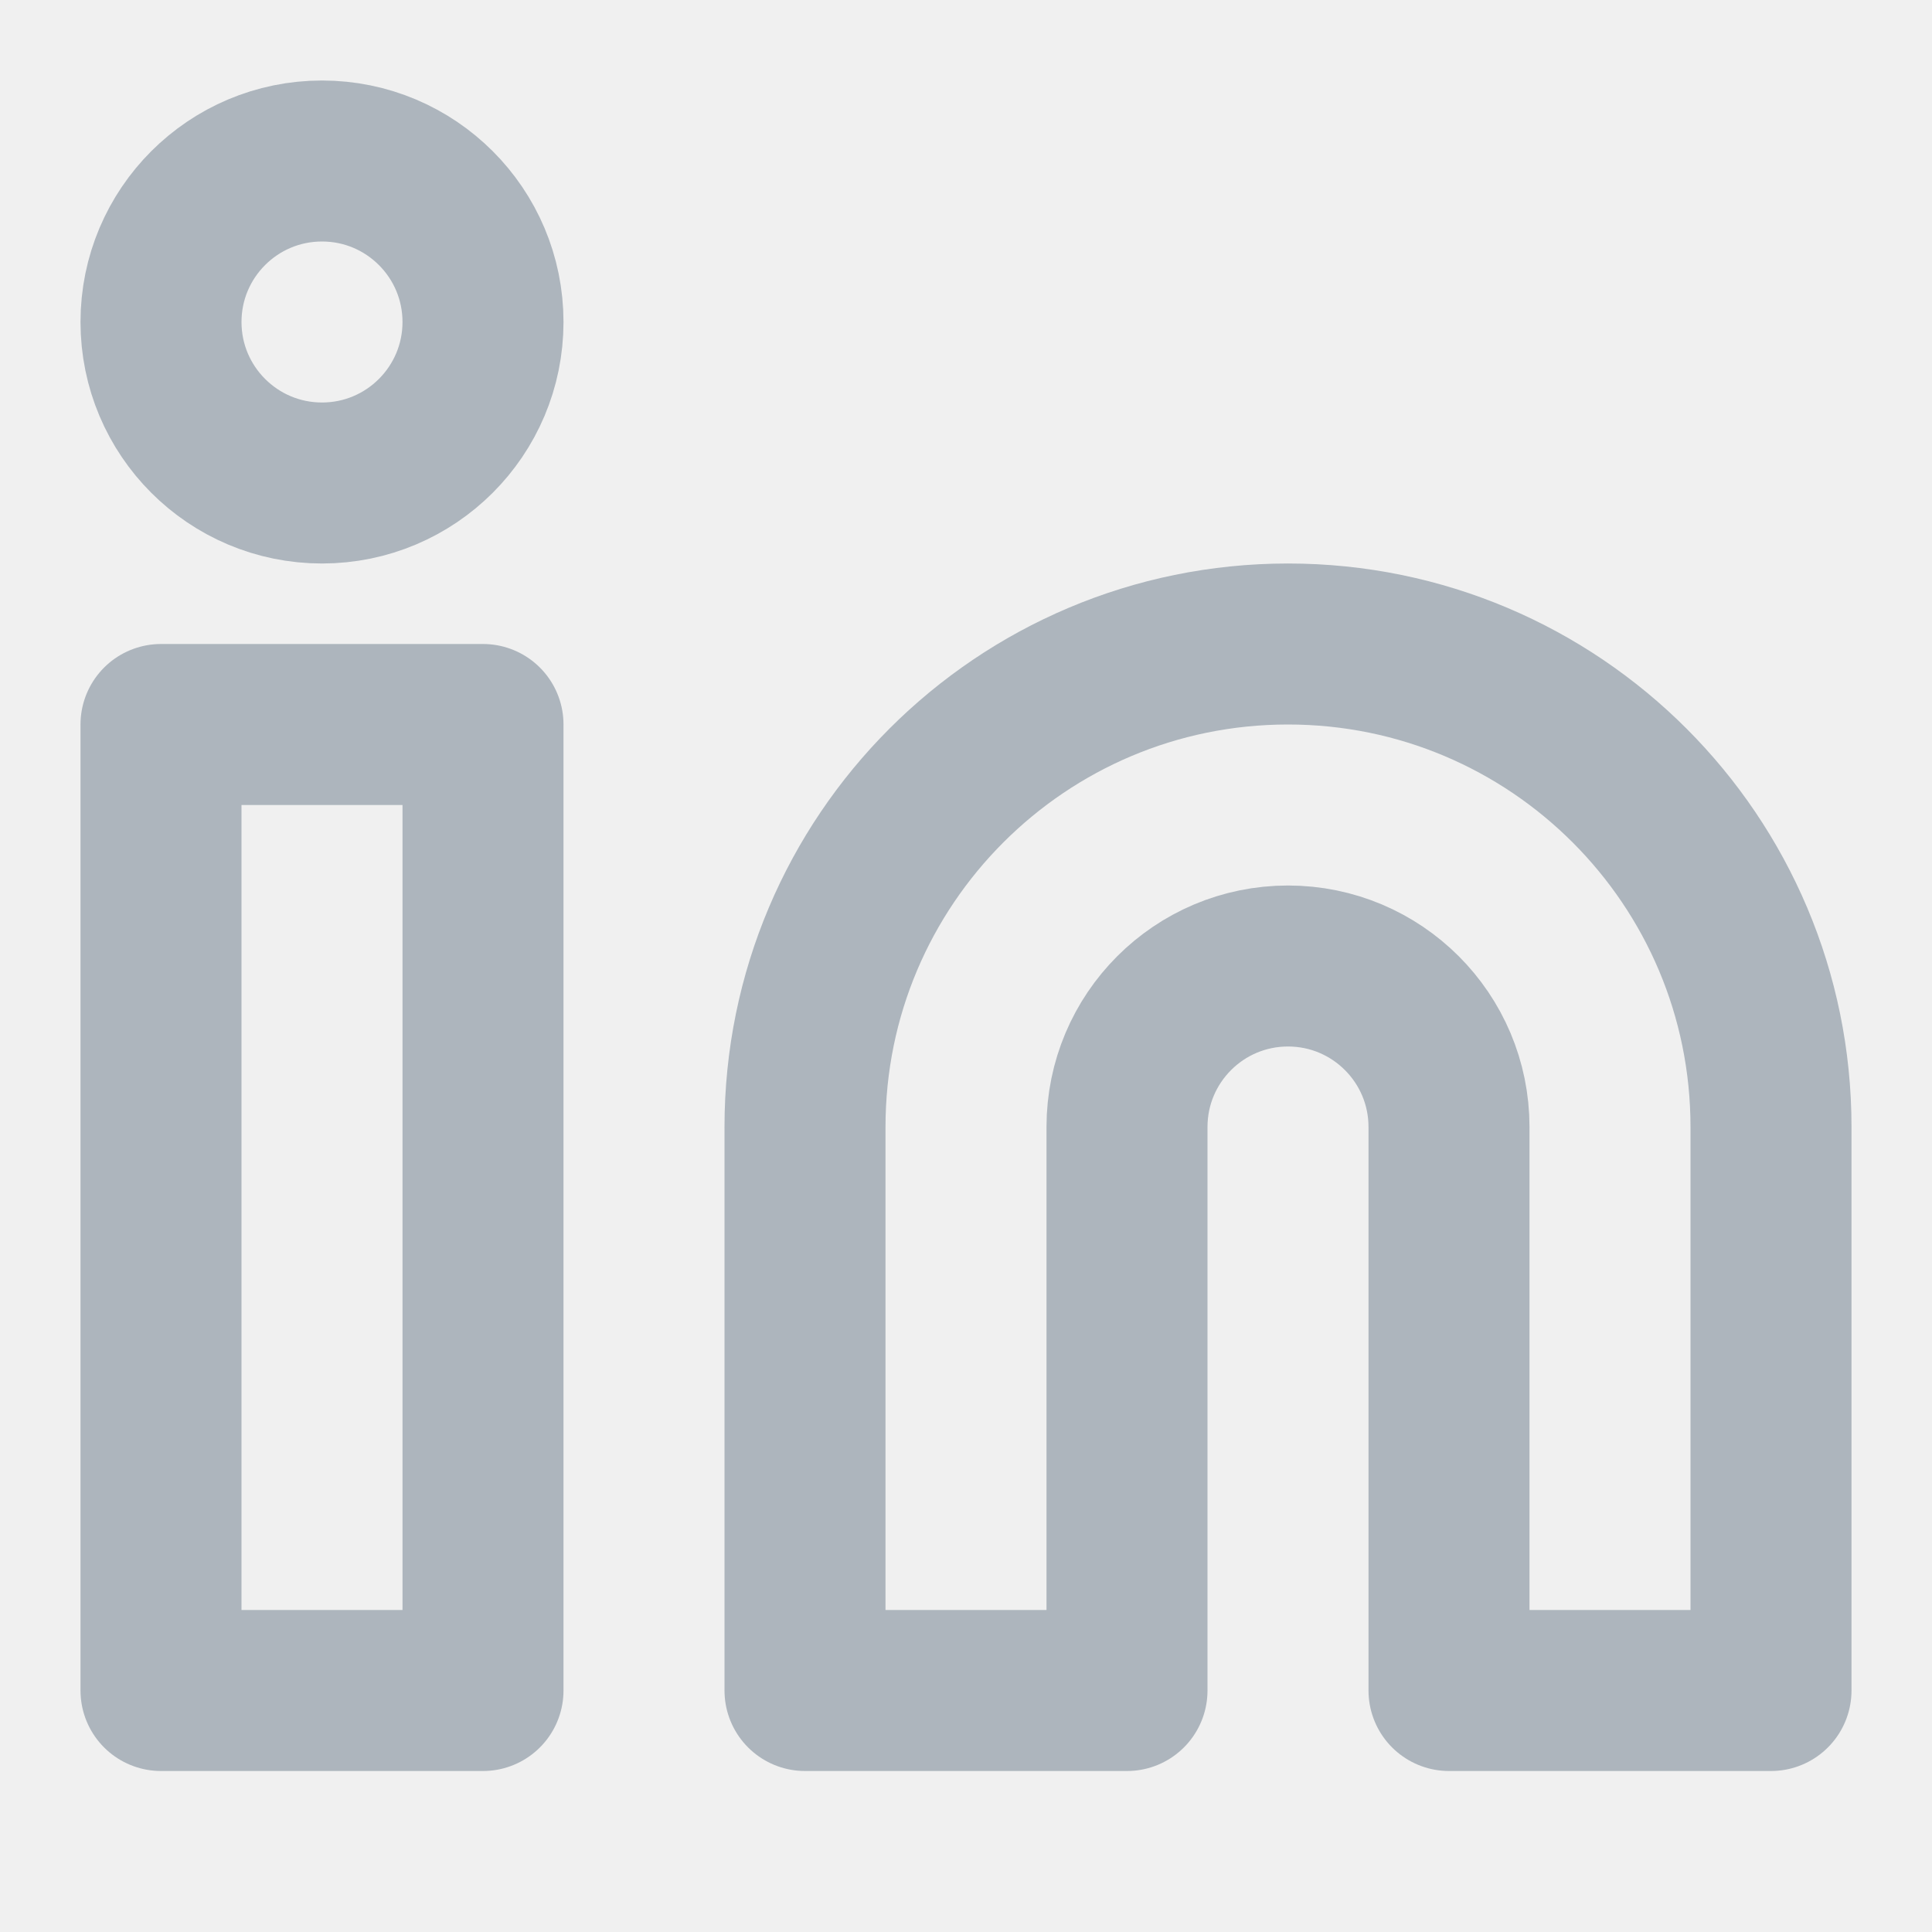
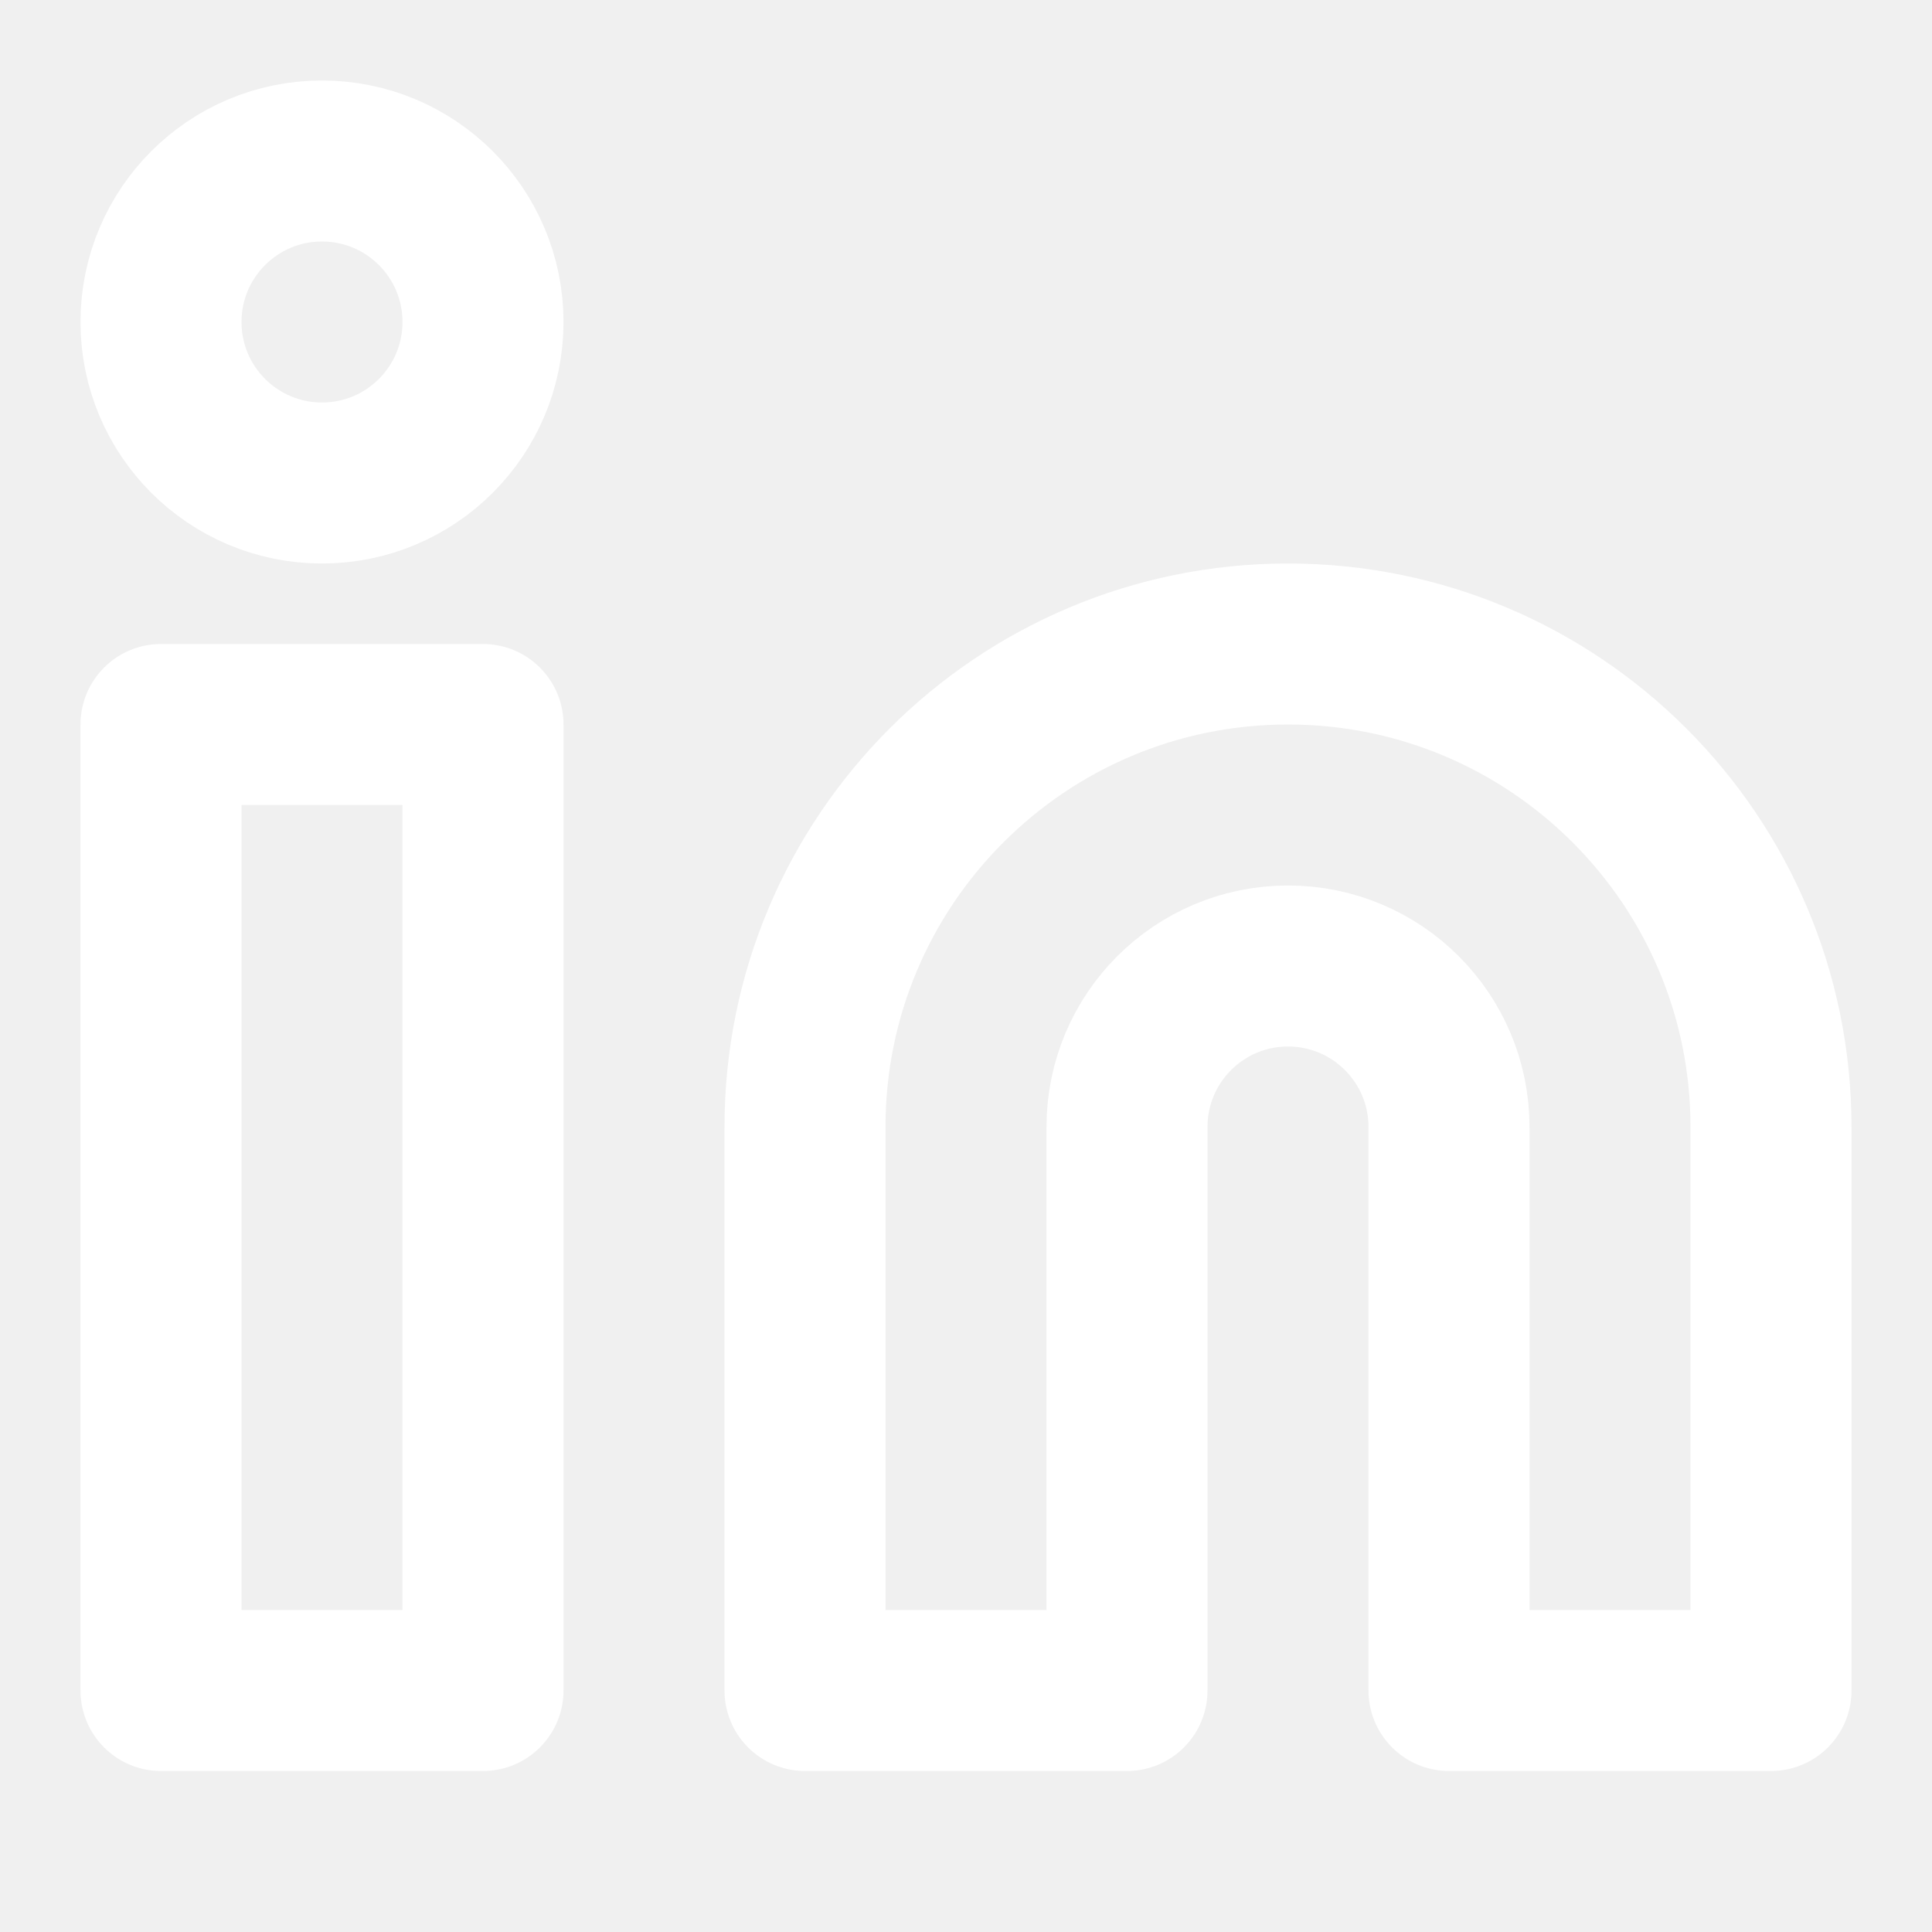
- <svg xmlns="http://www.w3.org/2000/svg" width="24" height="24" viewBox="0 0 24 24" fill="none" stroke="#adb5bd" stroke-width="2" stroke-linecap="round" stroke-linejoin="round" class="feather feather-linkedin fea icon-sm">
+ <svg xmlns="http://www.w3.org/2000/svg" width="24" height="24" viewBox="0 0 24 24" fill="none" stroke="#ffffff" stroke-width="2" stroke-linecap="round" stroke-linejoin="round" class="feather feather-linkedin fea icon-sm">
  <path d="M16 8a6 6 0 0 1 6 6v7h-4v-7a2 2 0 0 0-2-2 2 2 0 0 0-2 2v7h-4v-7a6 6 0 0 1 6-6z" />
  <rect x="2" y="9" width="4" height="12" />
  <circle cx="4" cy="4" r="2" />
</svg>
